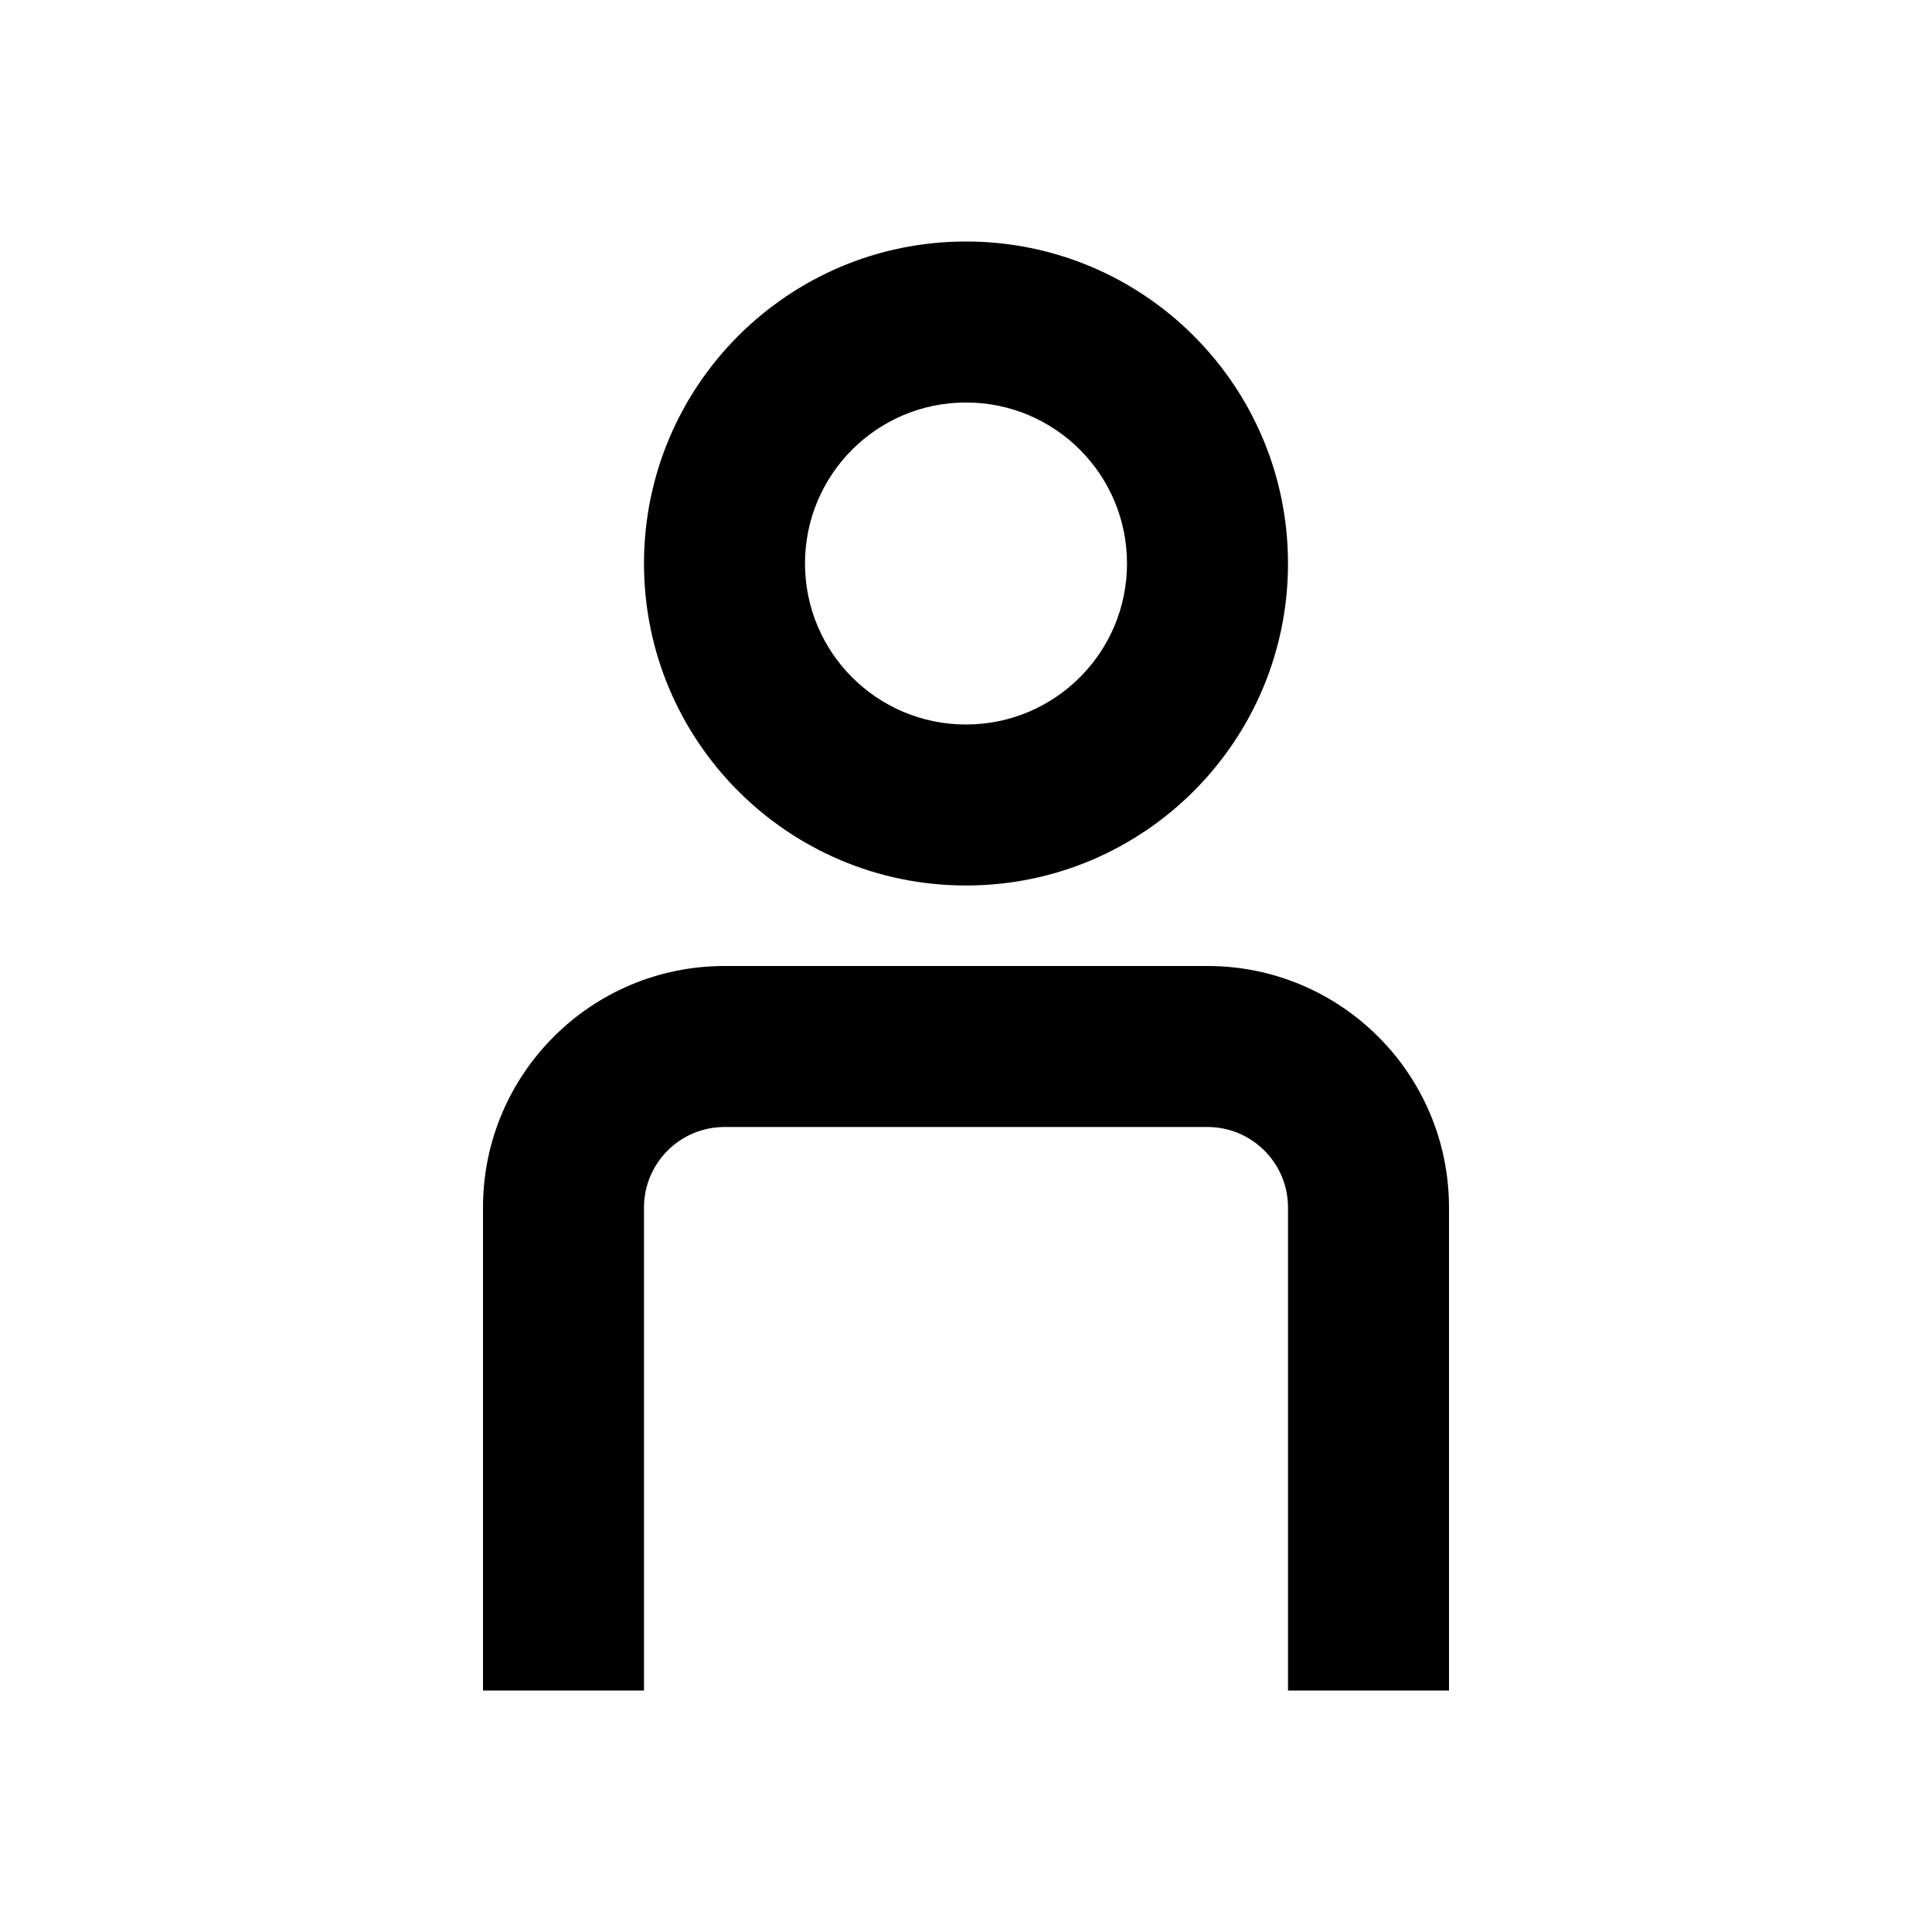
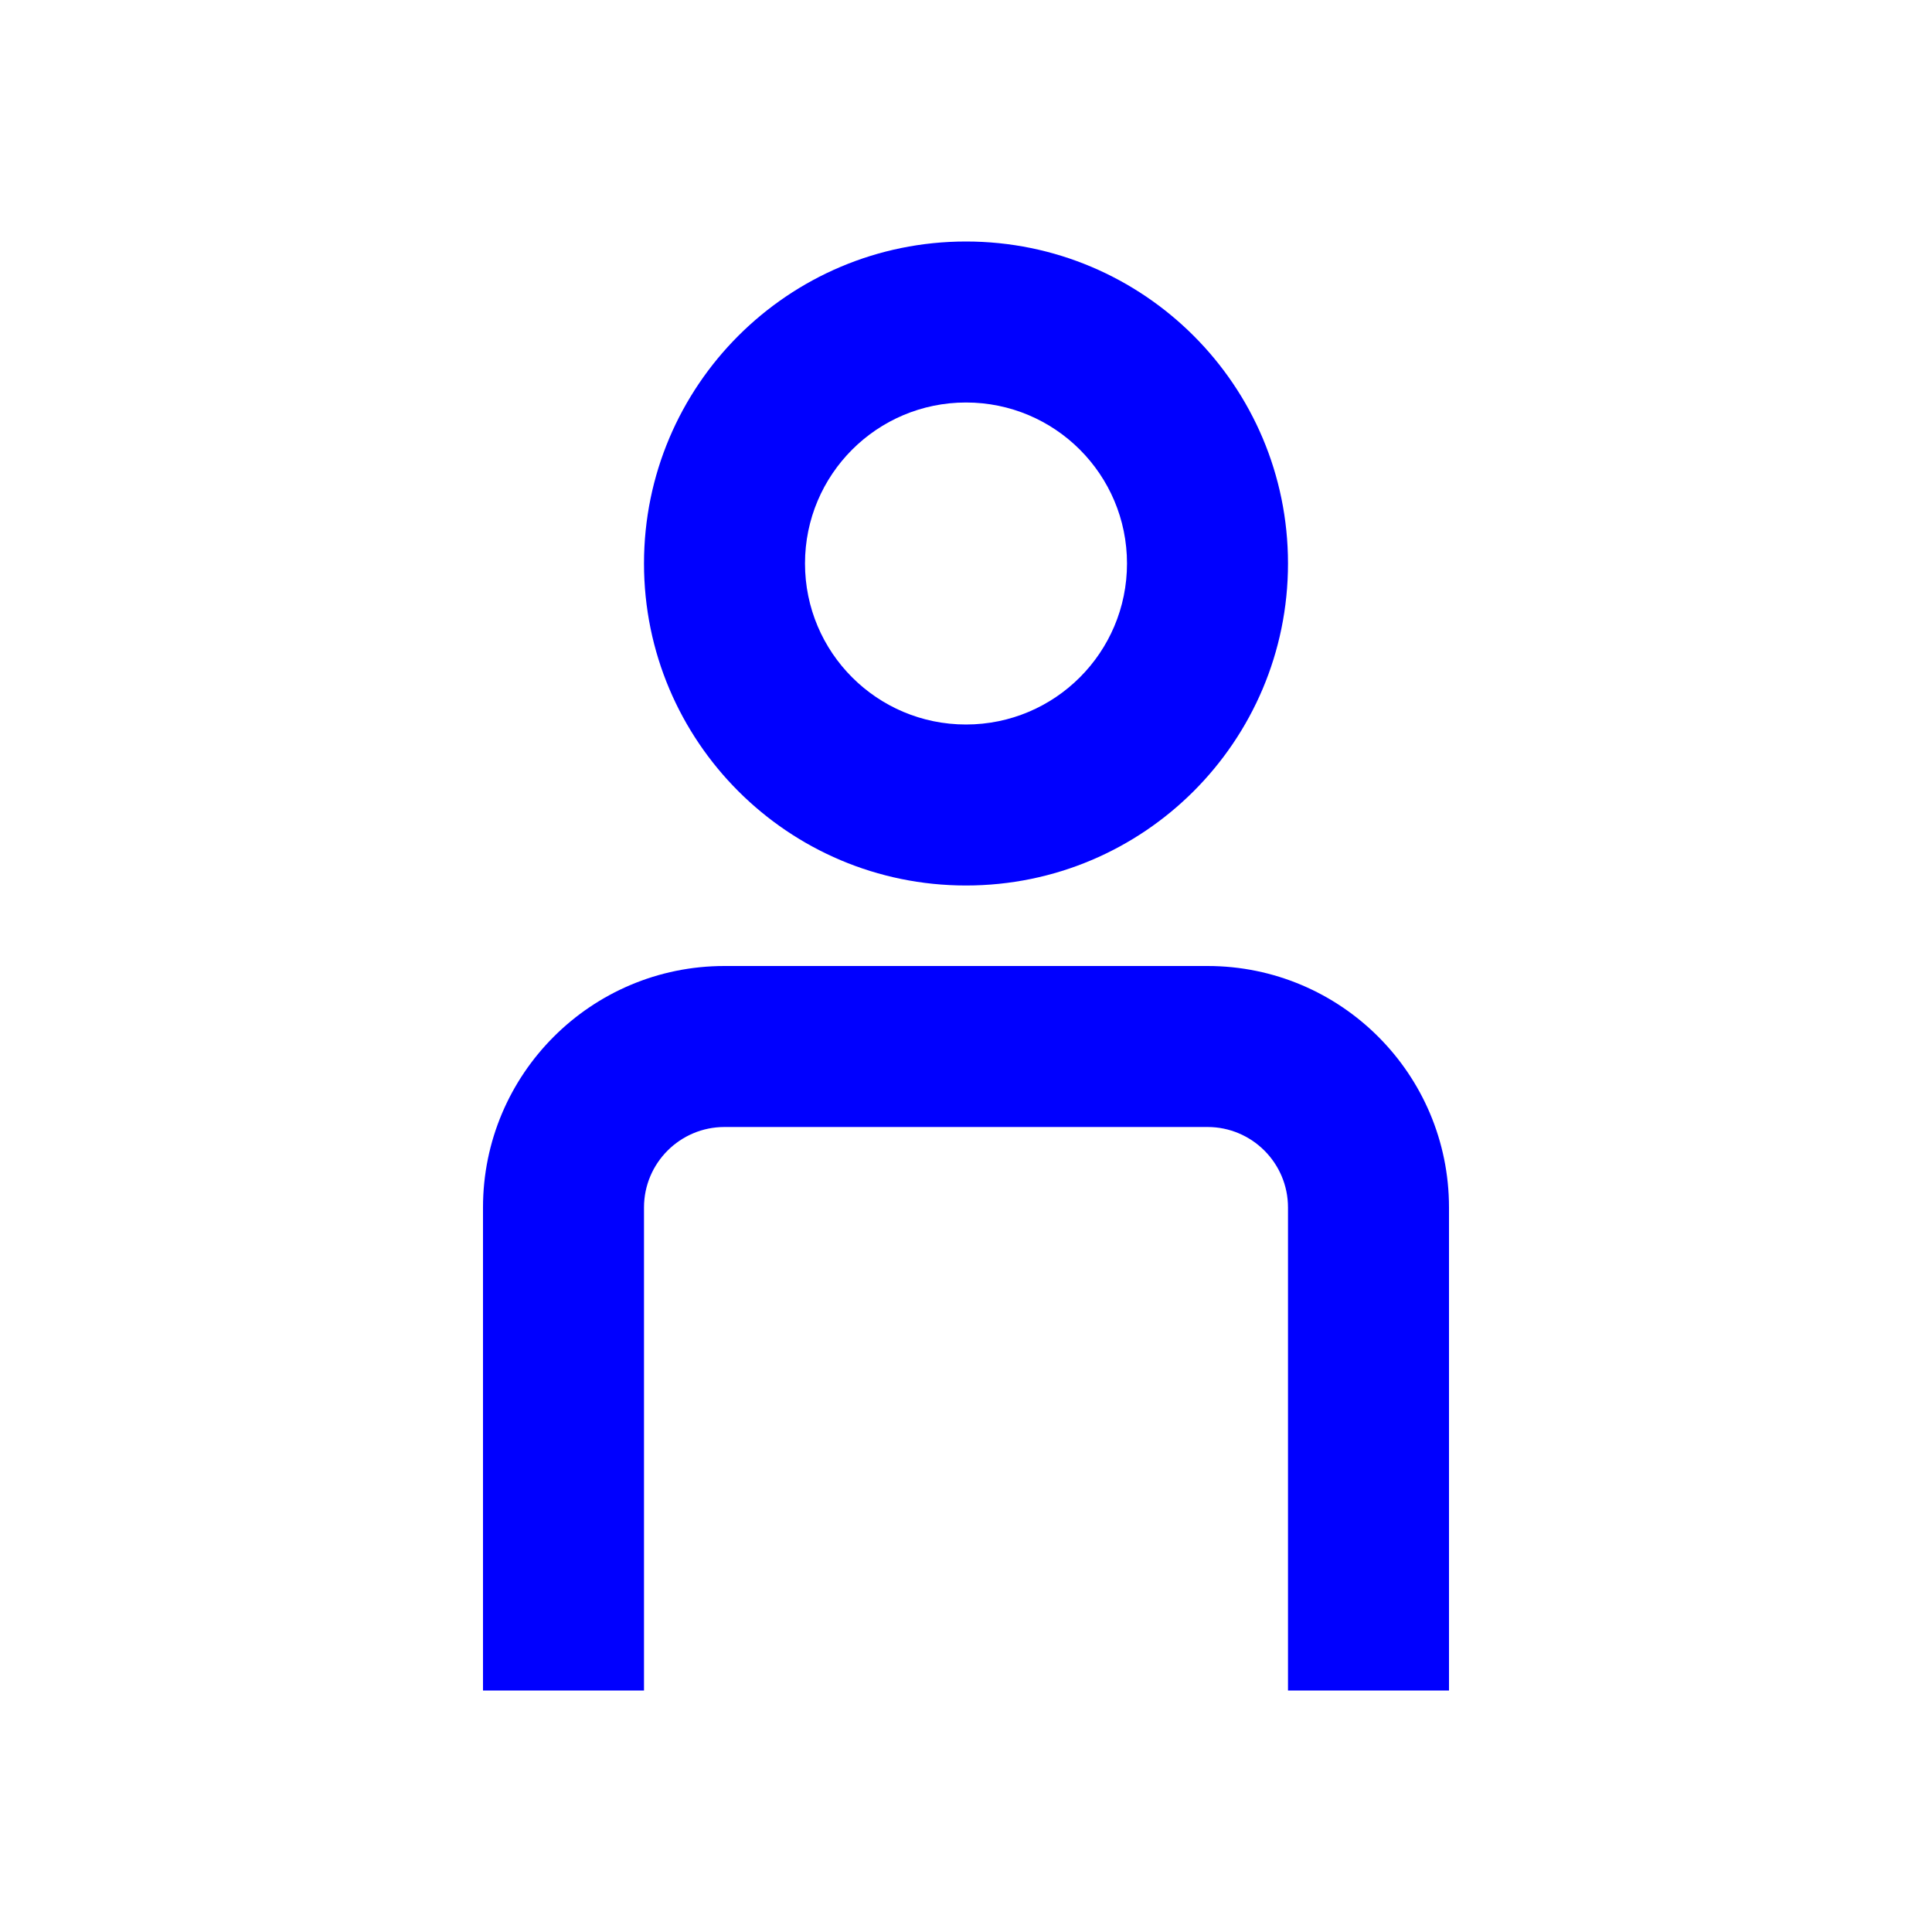
- <svg xmlns="http://www.w3.org/2000/svg" width="24" height="24" viewBox="0 0 24 24" fill="#0000FF">
-   <path fill-rule="evenodd" clip-rule="evenodd" d="M16 7C16 9.209 14.209 11 12 11C9.791 11 8 9.209 8 7C8 4.791 9.791 3 12 3C14.209 3 16 4.791 16 7ZM14 7C14 8.105 13.105 9 12 9C10.895 9 10 8.105 10 7C10 5.895 10.895 5 12 5C13.105 5 14 5.895 14 7Z" fill="currentColor" />
-   <path d="M16 15C16 14.448 15.552 14 15 14H9C8.448 14 8 14.448 8 15V21H6V15C6 13.343 7.343 12 9 12H15C16.657 12 18 13.343 18 15V21H16V15Z" fill="currentColor" />
+ <svg xmlns="http://www.w3.org/2000/svg" width="24" height="24" viewBox="0 0 24 24" fill="none">
+   <path fill-rule="evenodd" clip-rule="evenodd" d="M16 7C16 9.209 14.209 11 12 11C9.791 11 8 9.209 8 7C8 4.791 9.791 3 12 3C14.209 3 16 4.791 16 7ZM14 7C14 8.105 13.105 9 12 9C10.895 9 10 8.105 10 7C10 5.895 10.895 5 12 5C13.105 5 14 5.895 14 7Z" fill="blue" />
+   <path d="M16 15C16 14.448 15.552 14 15 14H9C8.448 14 8 14.448 8 15V21H6V15C6 13.343 7.343 12 9 12H15C16.657 12 18 13.343 18 15V21H16V15Z" fill="blue" />
</svg>
